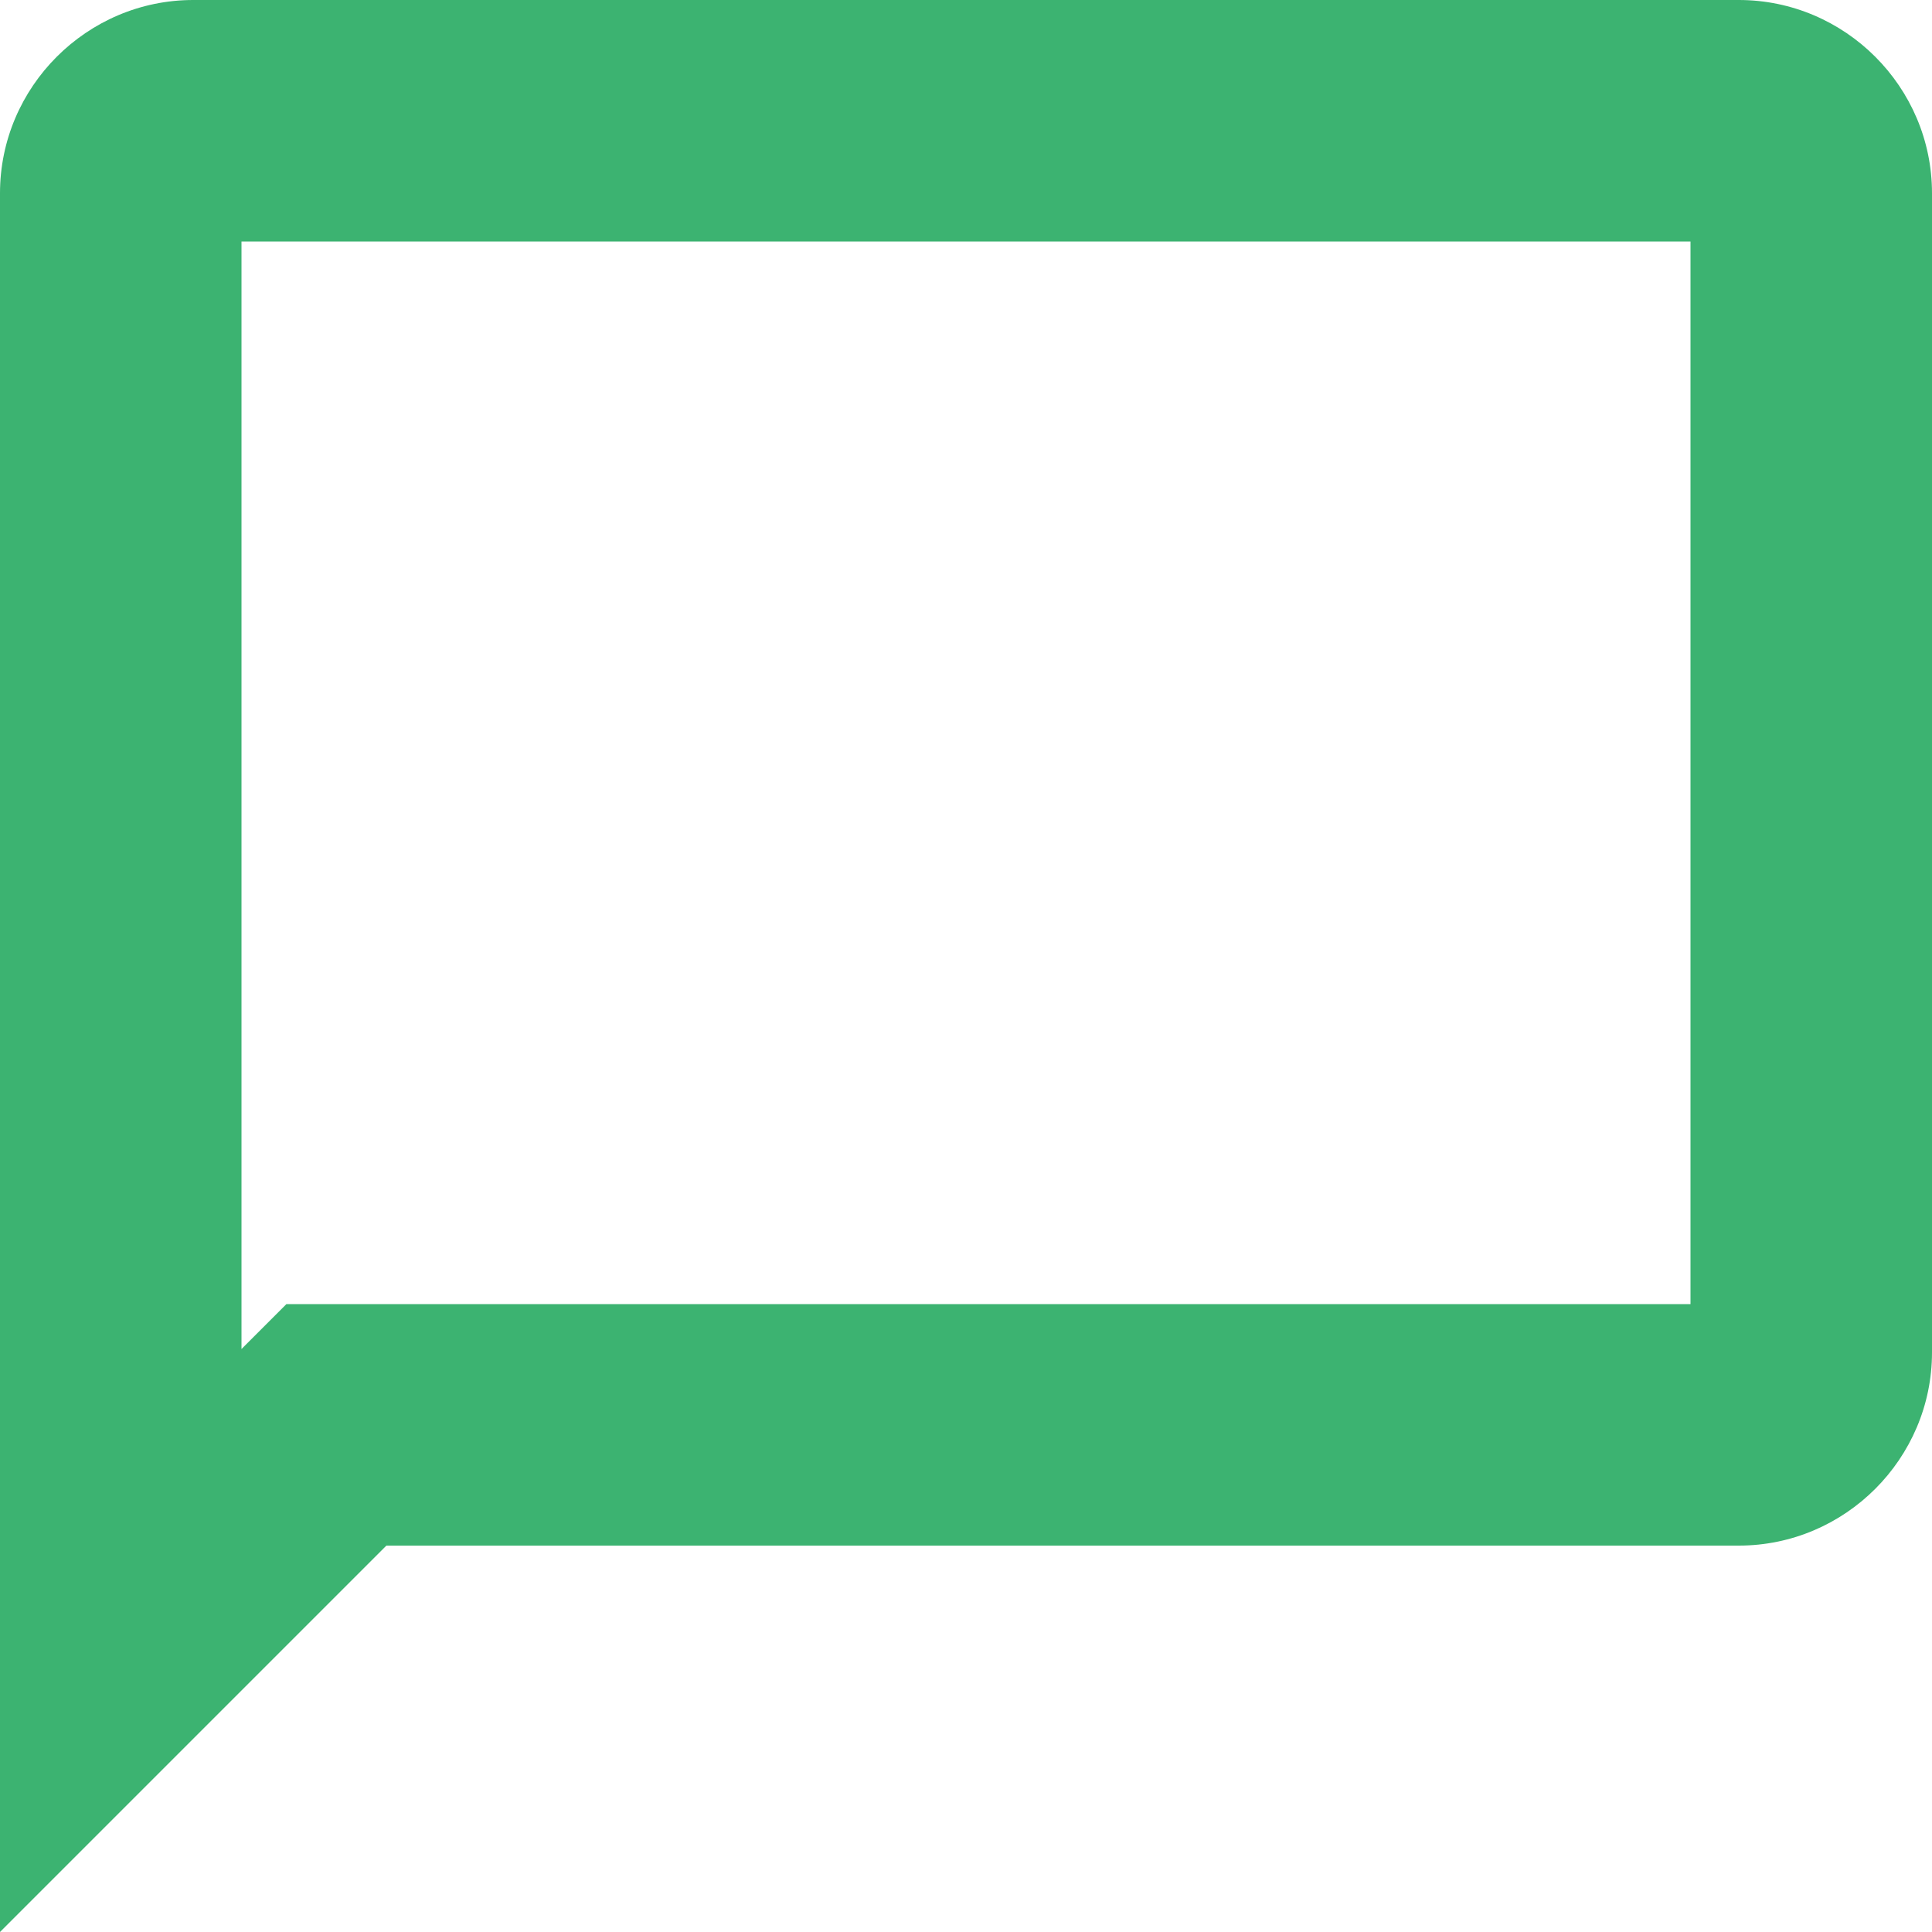
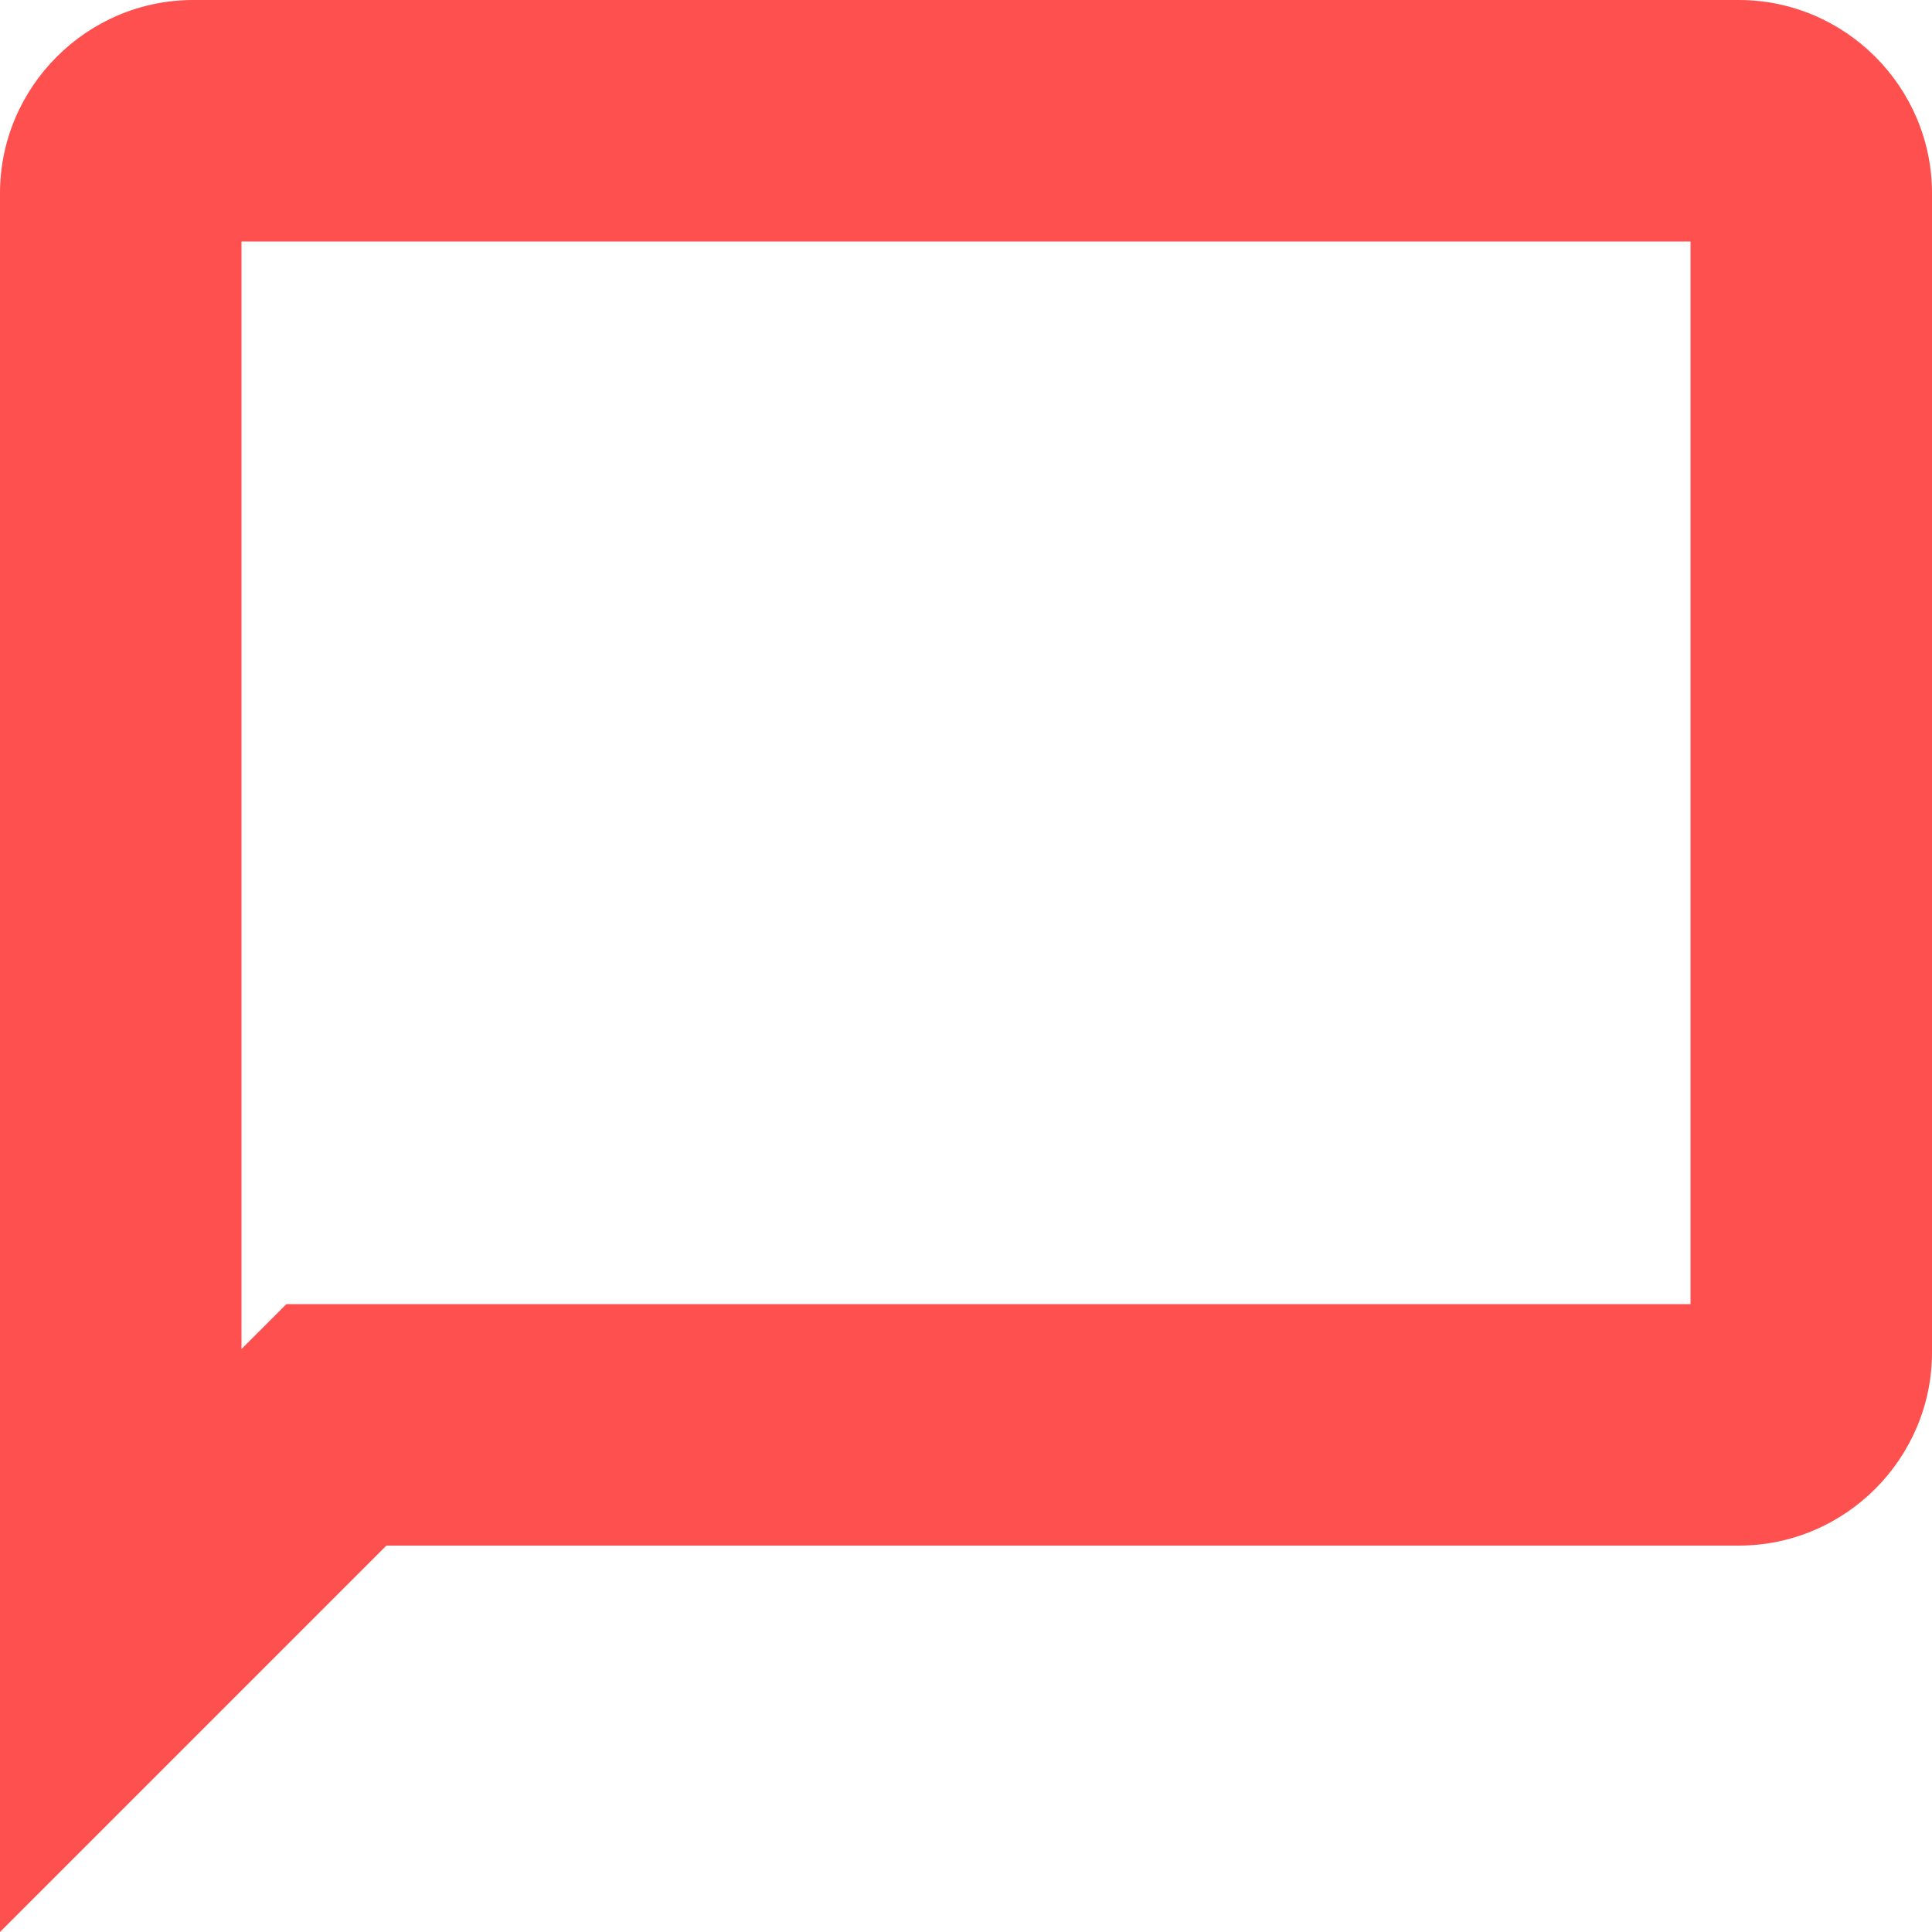
<svg xmlns="http://www.w3.org/2000/svg" width="8" height="8" viewBox="0 0 8 8">
  <g data-name="Icon material-chat-bubble" style="fill:none">
    <path d="M10.2 3H3.8a.8.8 0 0 0-.8.8V11l1.6-1.6h5.6a.8.8 0 0 0 .8-.8V3.8a.8.8 0 0 0-.8-.8z" style="stroke:none" transform="translate(-3 -3)" />
-     <path d="M4 4v4.586l.186-.186H10V4H4m-.2-1h6.4c.44 0 .8.36.8.8v4.8c0 .44-.36.8-.8.8H4.6L3 11V3.8c0-.44.36-.8.8-.8z" style="fill:#3cb371;stroke:none" transform="translate(-3 -3)" />
+     <path d="M4 4v4.586l.186-.186H10V4H4m-.2-1h6.4c.44 0 .8.36.8.8v4.8c0 .44-.36.8-.8.8H4.6L3 11V3.8c0-.44.36-.8.8-.8z" style="fill:#ff5050;stroke:none" transform="translate(-3 -3)" />
  </g>
</svg>
